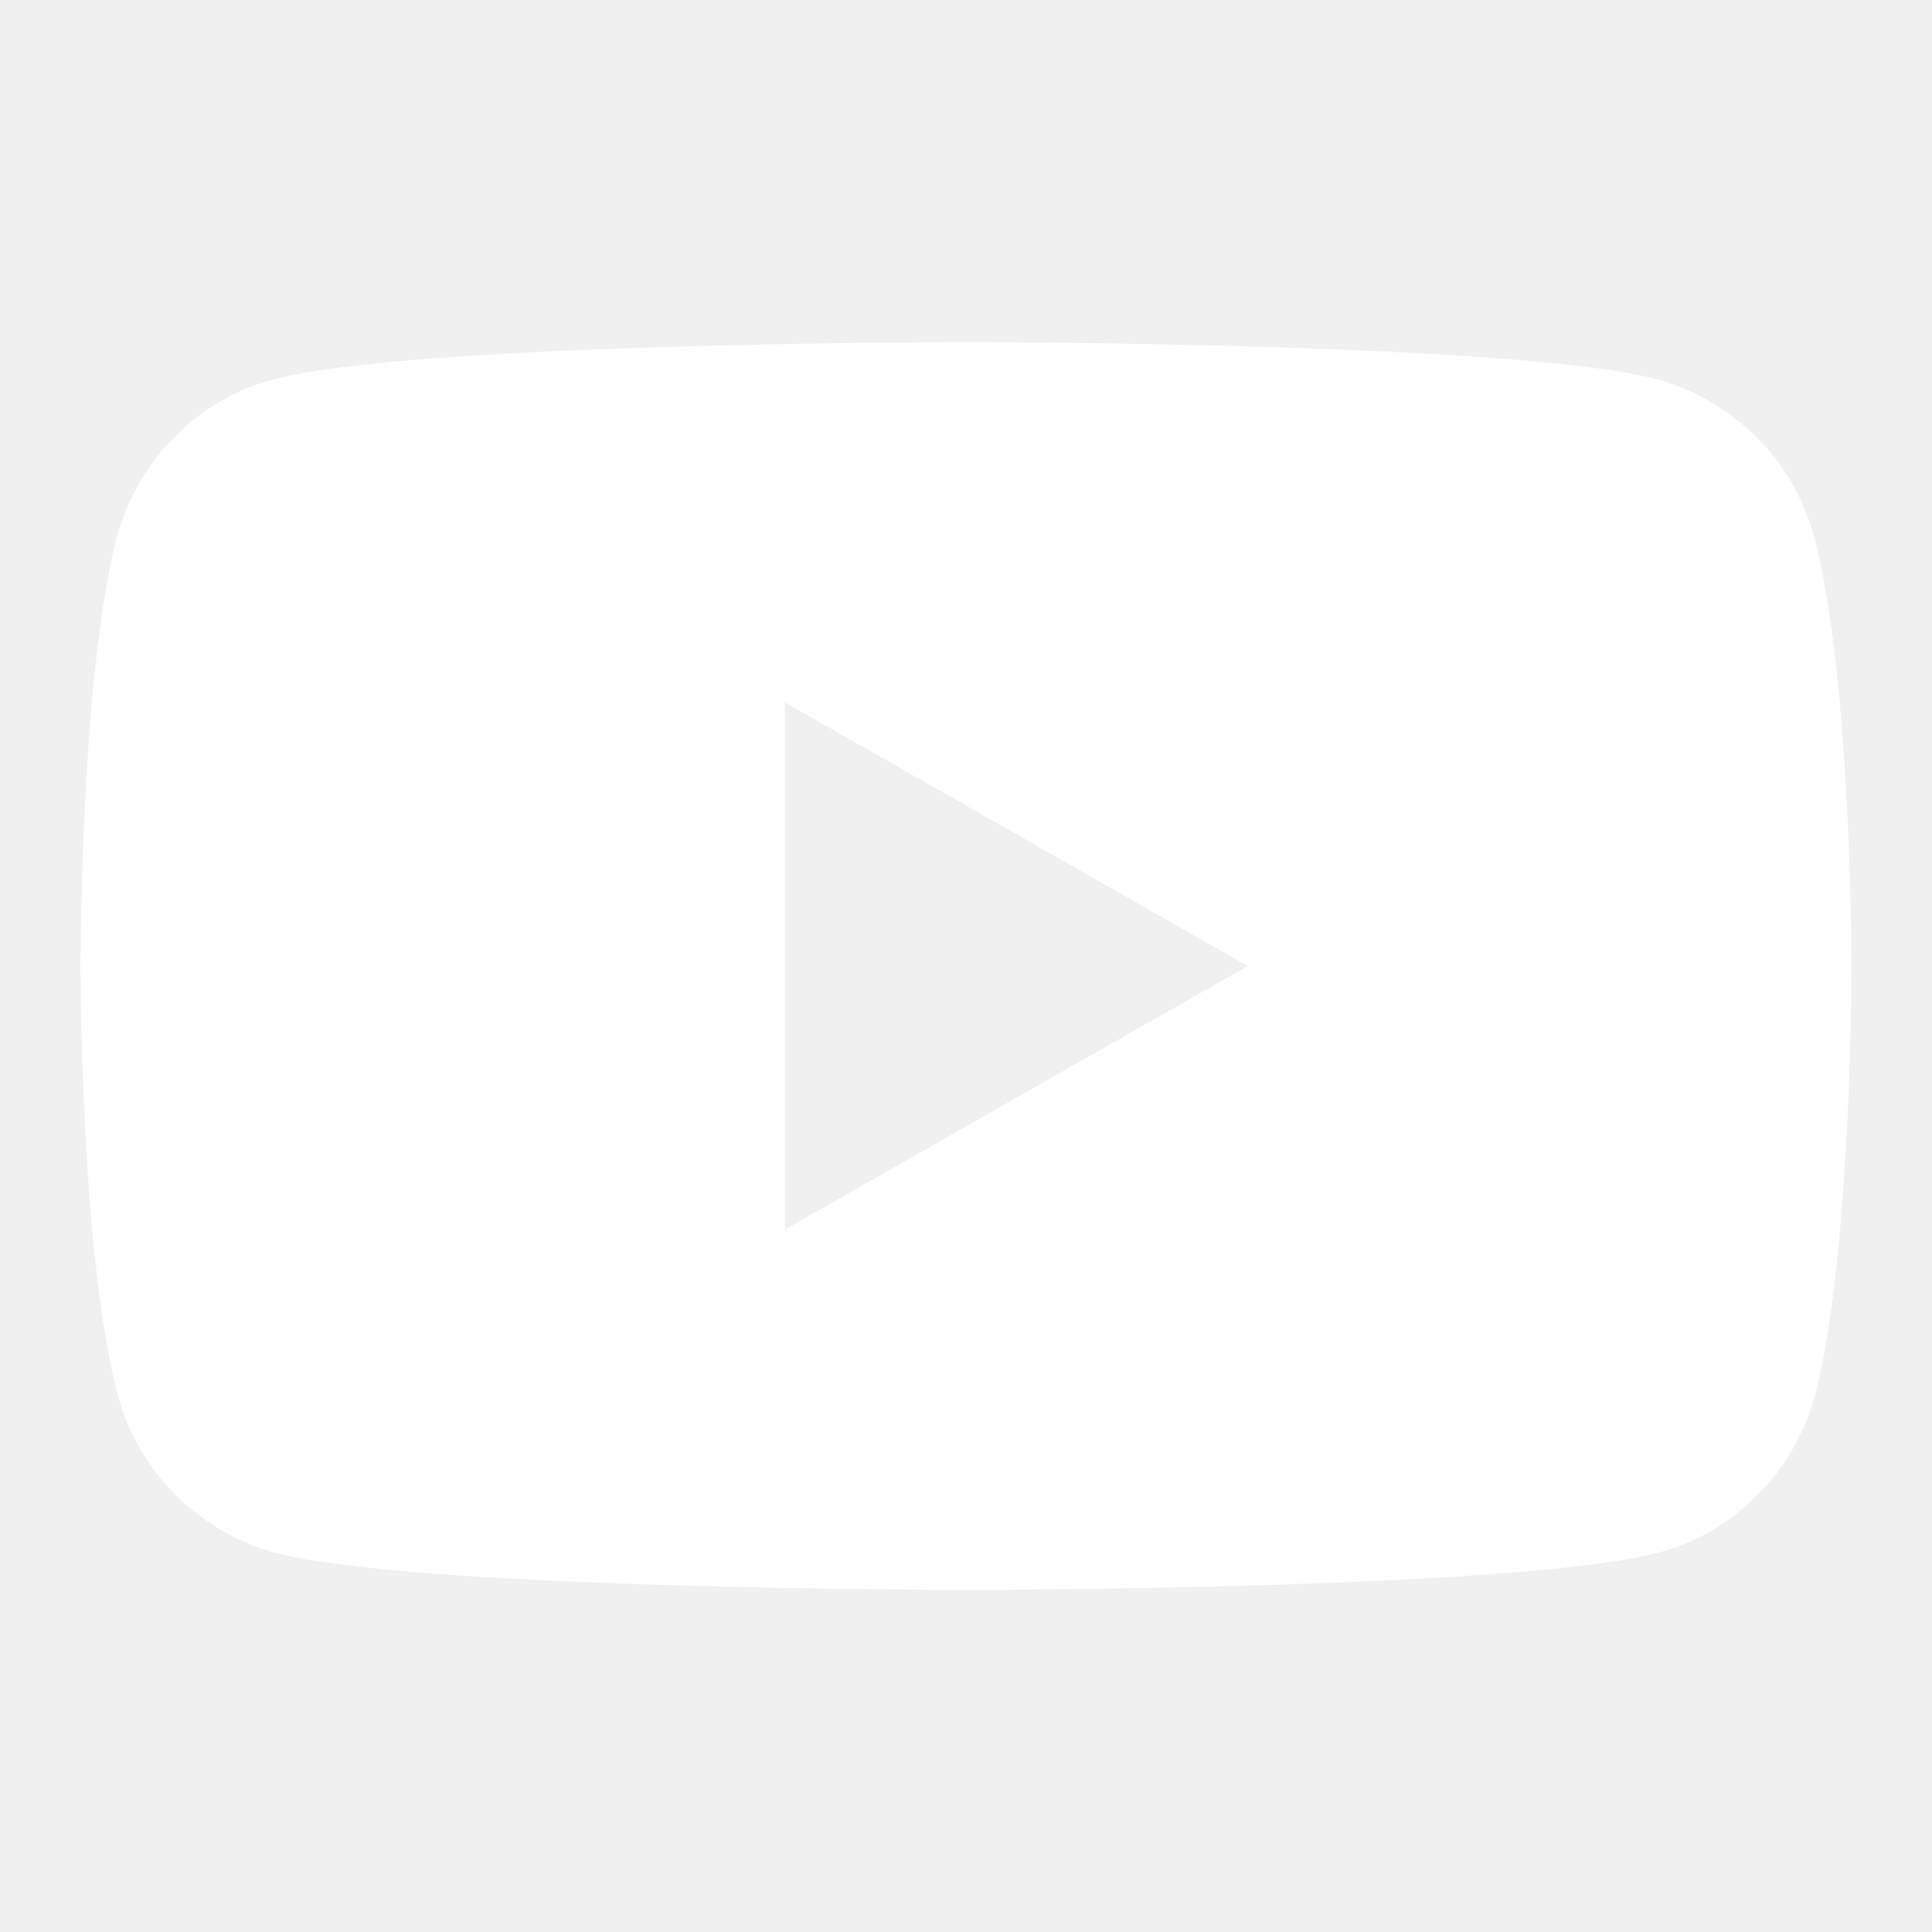
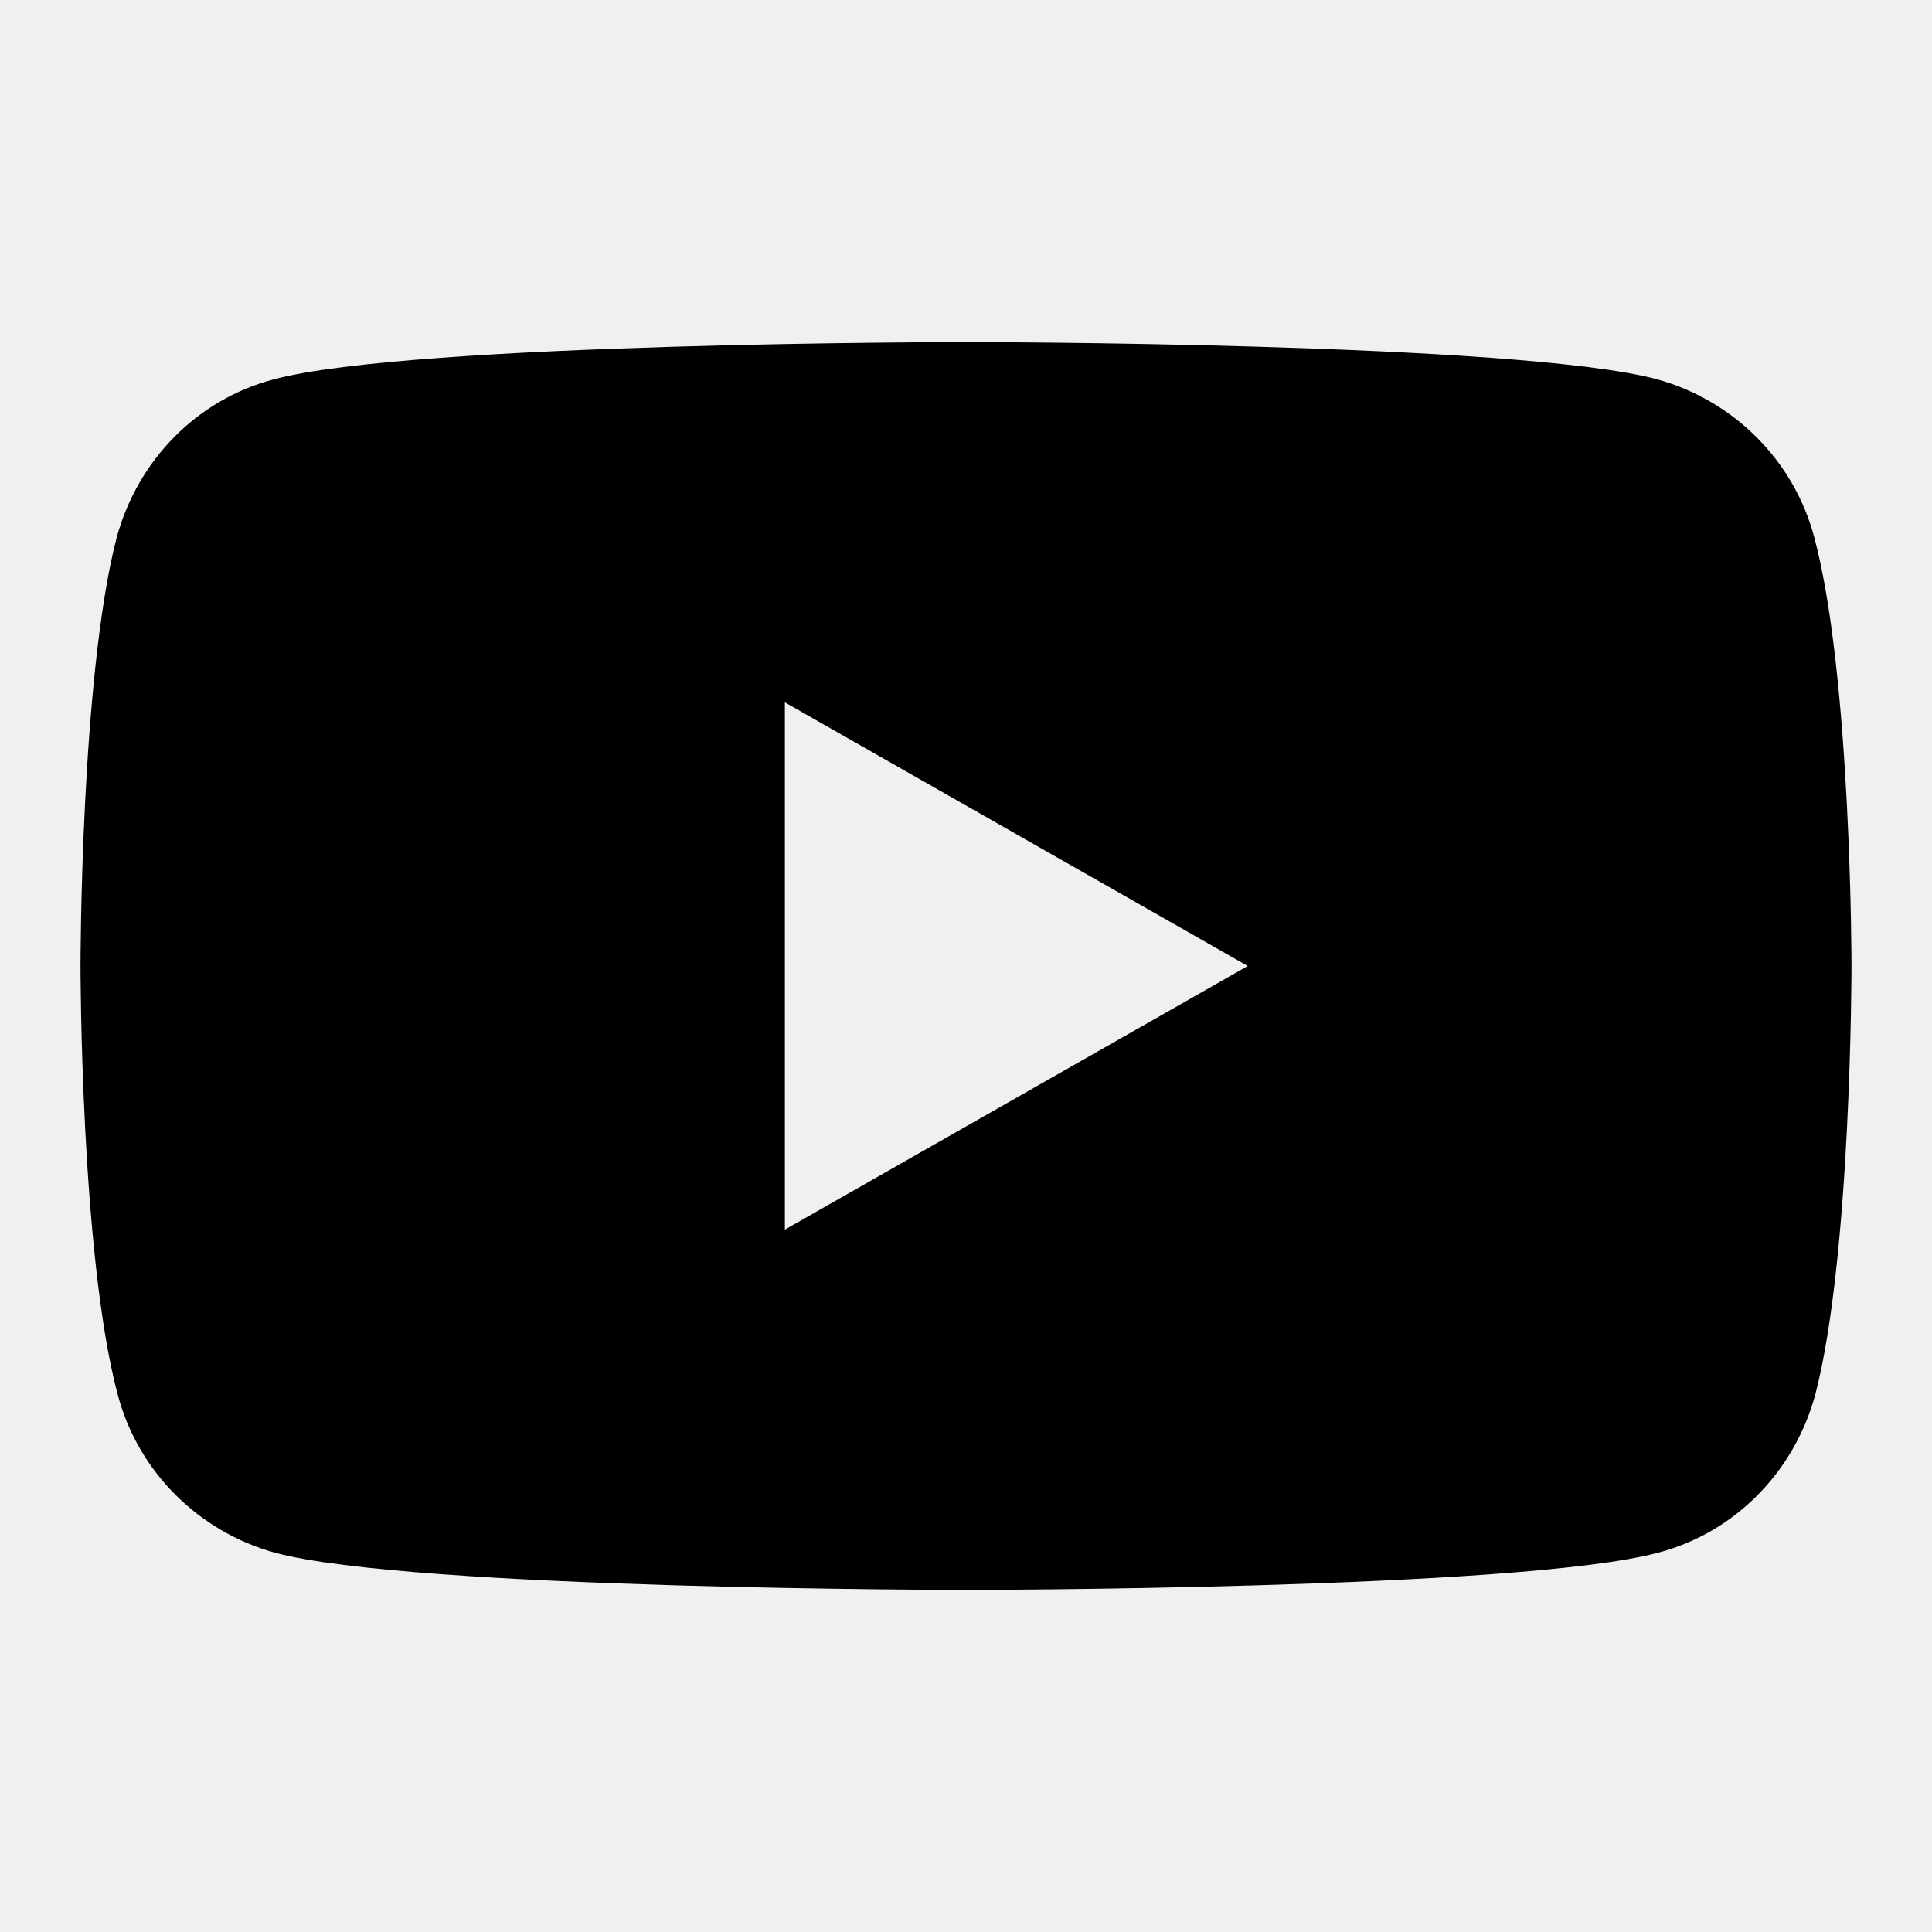
<svg xmlns="http://www.w3.org/2000/svg" version="1.1" id="Layer_2" x="0px" y="0px" viewBox="0 0 192 192" style="enable-background:new 0 0 192 192;" xml:space="preserve">
-   <style type="text/css">
- 	.st0{fill:#FFFFFF;}
- </style>
-   <path class="st0" d="M180.3,53.4c-2-7.6-8-13.6-15.6-15.7C151,34,96,34,96,34s-55,0-68.8,3.7c-7.6,2-13.5,8-15.6,15.7  C8,67.2,8,96,8,96s0,28.8,3.7,42.6c2,7.6,8,13.6,15.6,15.7C41,158,96,158,96,158s55,0,68.8-3.7c7.6-2,13.5-8,15.6-15.7  C184,124.8,184,96,184,96S184,67.2,180.3,53.4z M78,122.2V69.8L124,96L78,122.2z" />
+   <path class="ql-fill" d="M180.3,53.4c-2-7.6-8-13.6-15.6-15.7C151,34,96,34,96,34s-55,0-68.8,3.7c-7.6,2-13.5,8-15.6,15.7  C8,67.2,8,96,8,96s0,28.8,3.7,42.6c2,7.6,8,13.6,15.6,15.7C41,158,96,158,96,158s55,0,68.8-3.7c7.6-2,13.5-8,15.6-15.7  C184,124.8,184,96,184,96S184,67.2,180.3,53.4z M78,122.2V69.8L124,96L78,122.2z" />
</svg>
